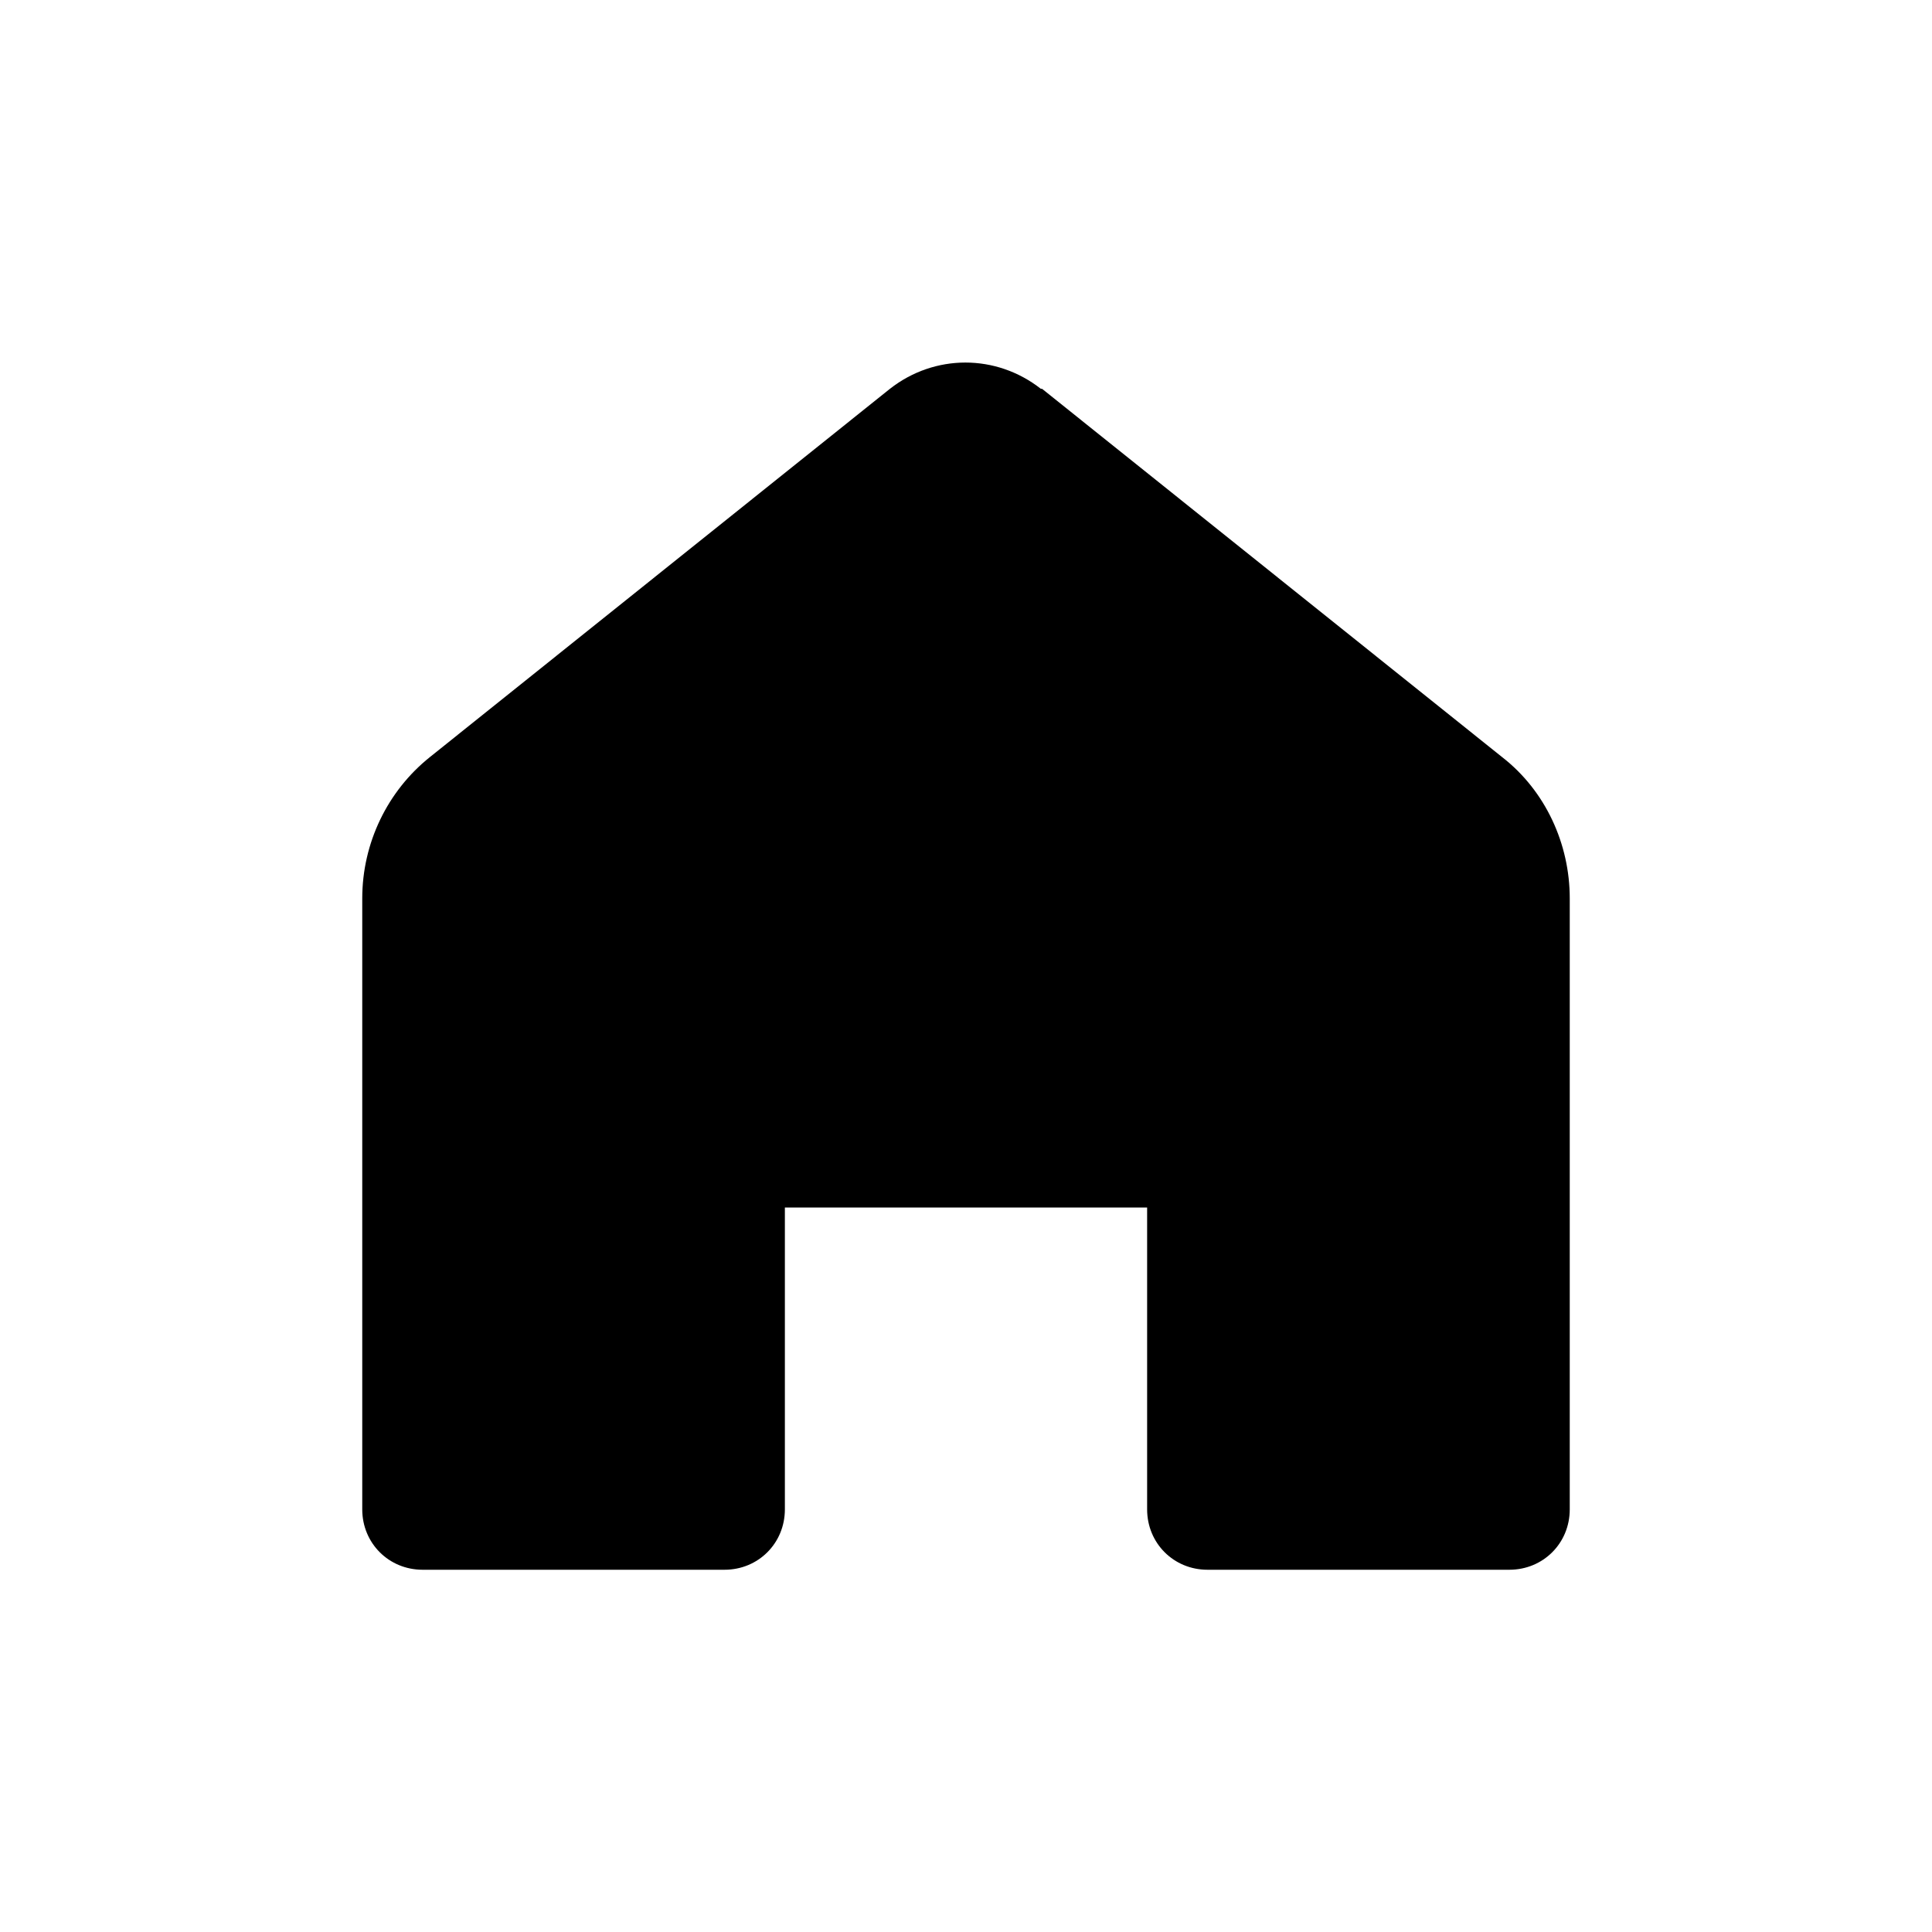
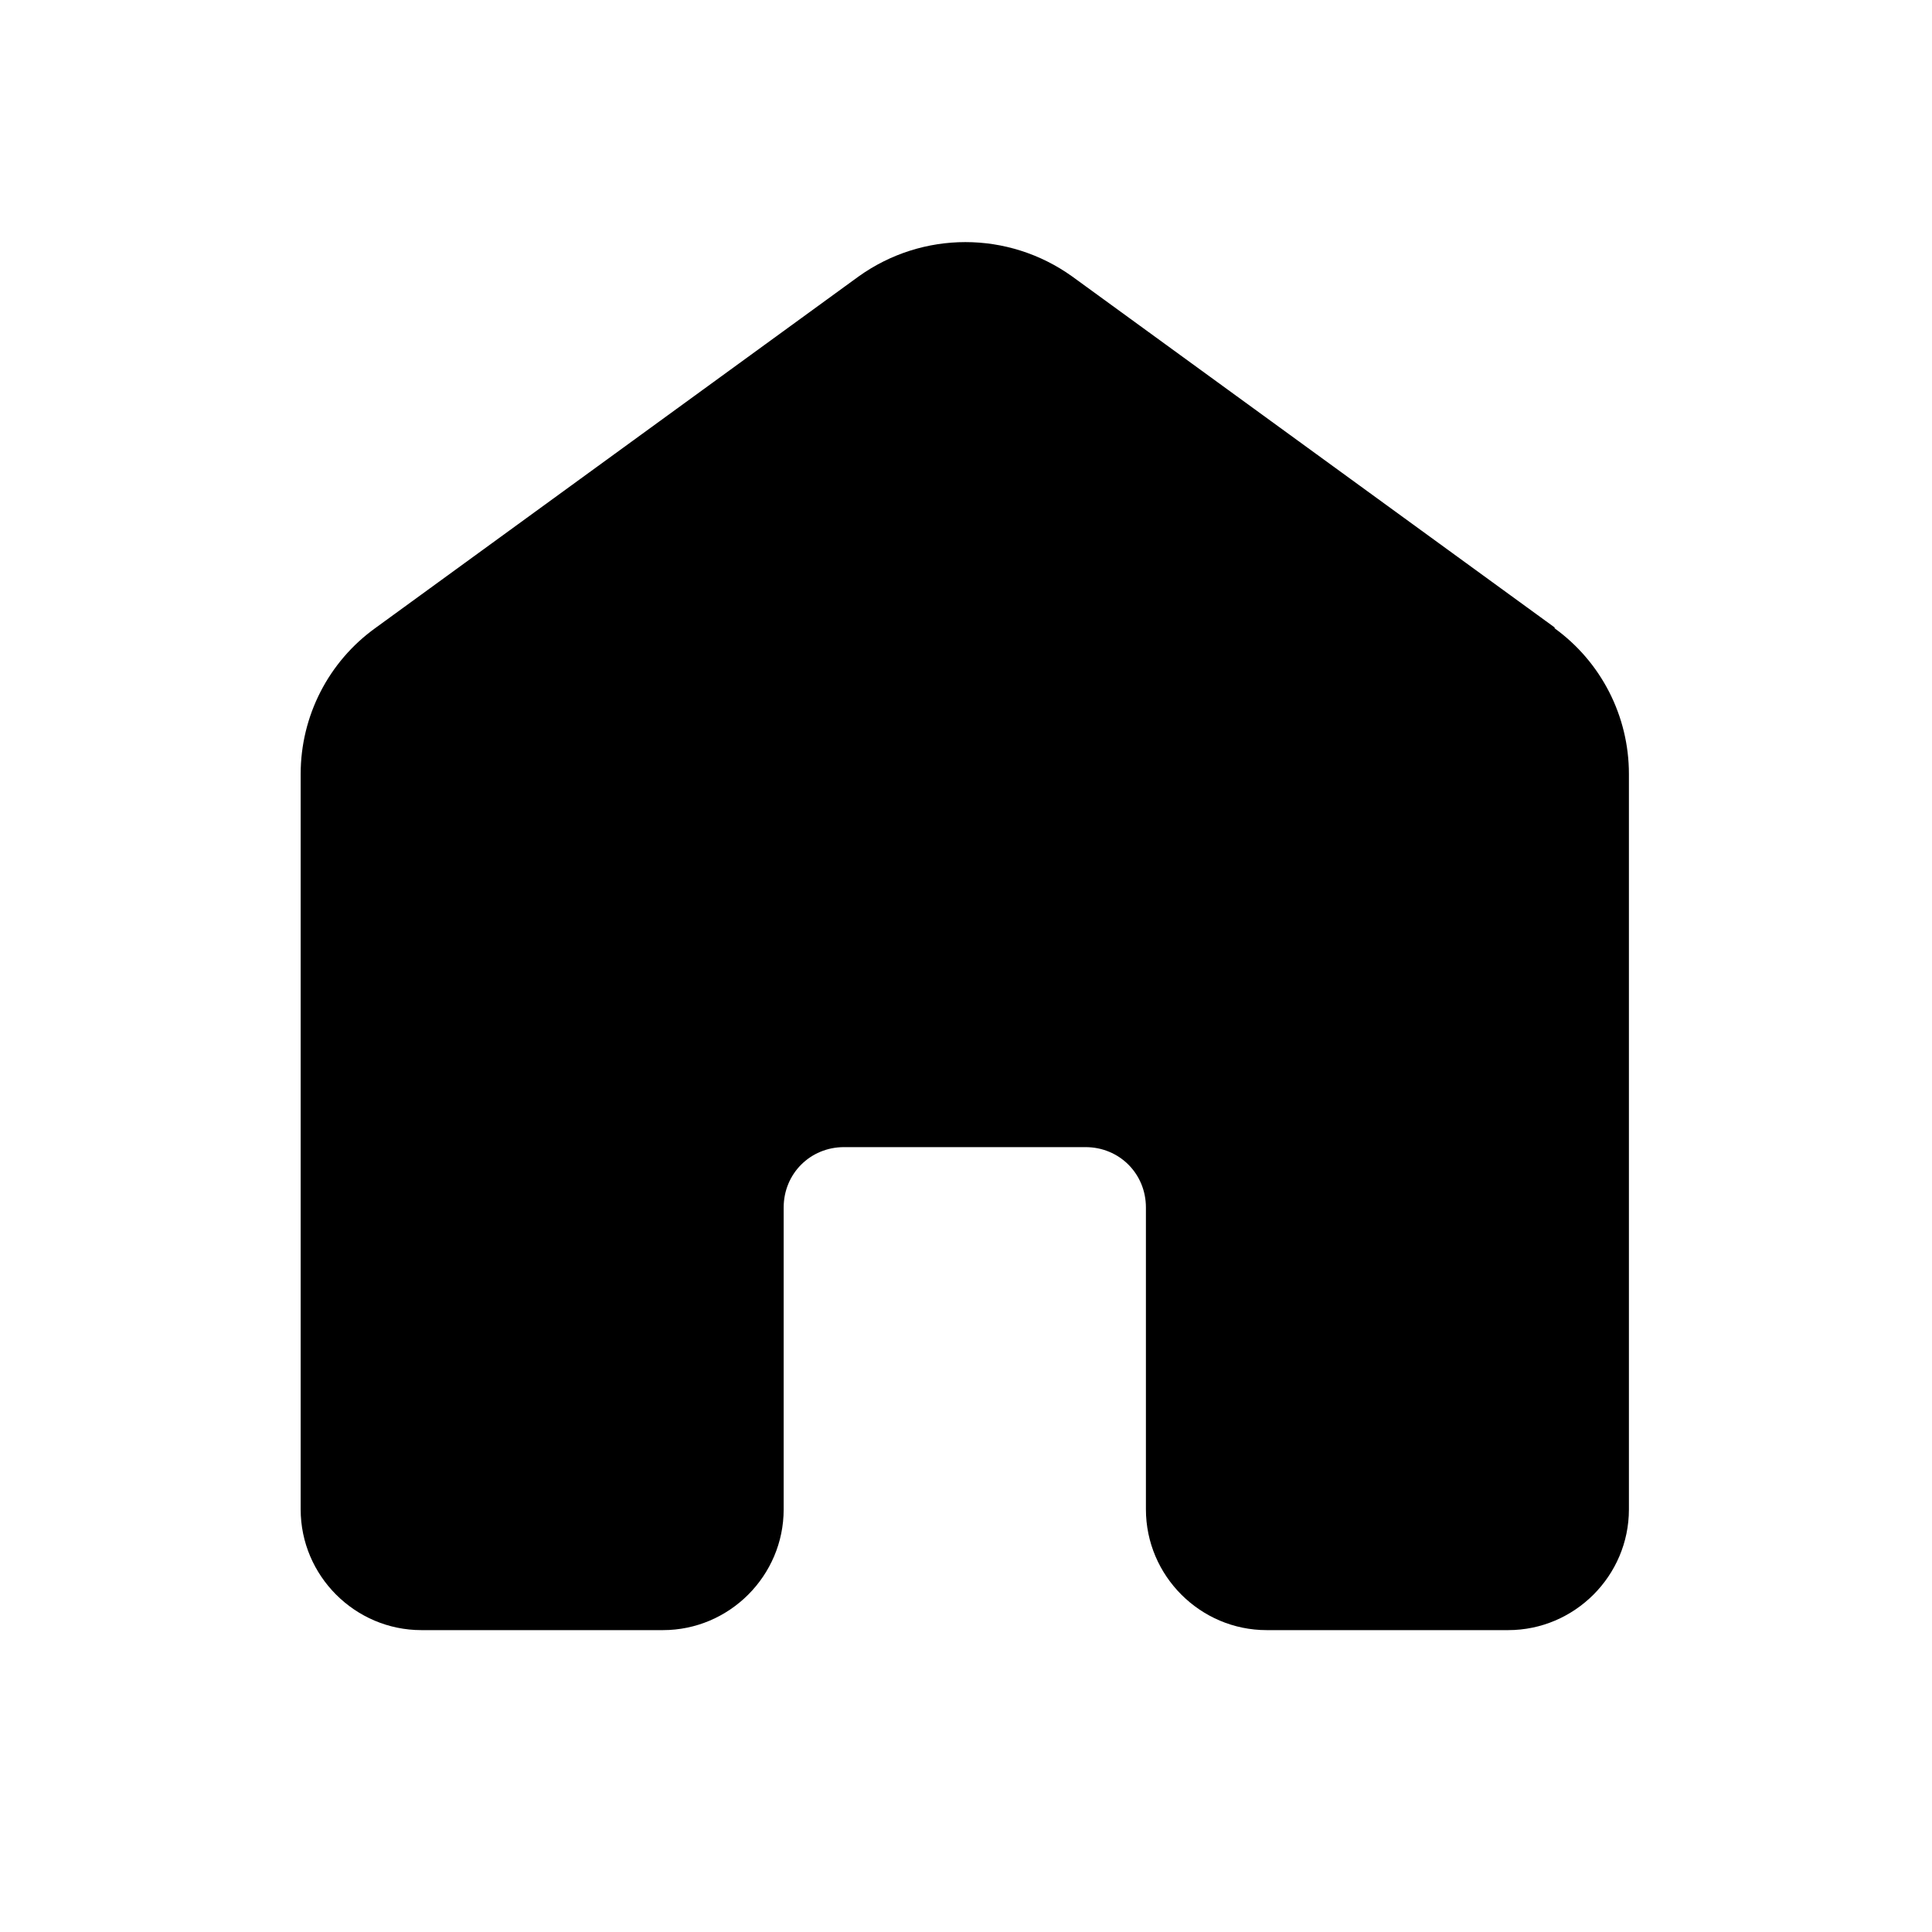
<svg xmlns="http://www.w3.org/2000/svg" width="16" height="16" viewBox="0 0 16 16" fill="none">
-   <path d="M8.63 3.22L12.44 6.27C12.8 6.55 13 6.99 13 7.44V12.5C13 12.78 12.78 13 12.5 13H10C9.72 13 9.5 12.78 9.5 12.5V10H6.5V12.5C6.5 12.78 6.28 13 6 13H3.5C3.22 13 3 12.78 3 12.5V7.44C3 6.98 3.21 6.55 3.56 6.27L7.37 3.22C7.74 2.93 8.25 2.93 8.62 3.22H8.63Z" fill="currentColor" />
+   <path d="M12.88 5.2L8.88 2.29C8.35 1.91 7.64 1.91 7.11 2.29L3.11 5.2C2.72 5.48 2.49 5.93 2.49 6.41V12.5C2.49 13.05 2.94 13.5 3.49 13.5H5.49C6.04 13.5 6.49 13.05 6.49 12.5V10C6.49 9.72 6.71 9.5 6.99 9.5H8.99C9.27 9.5 9.49 9.72 9.49 10V12.5C9.49 13.05 9.94 13.5 10.49 13.5H12.49C13.04 13.5 13.49 13.05 13.49 12.5V6.41C13.49 5.93 13.26 5.48 12.87 5.2H12.88Z" fill="black" />
</svg>
